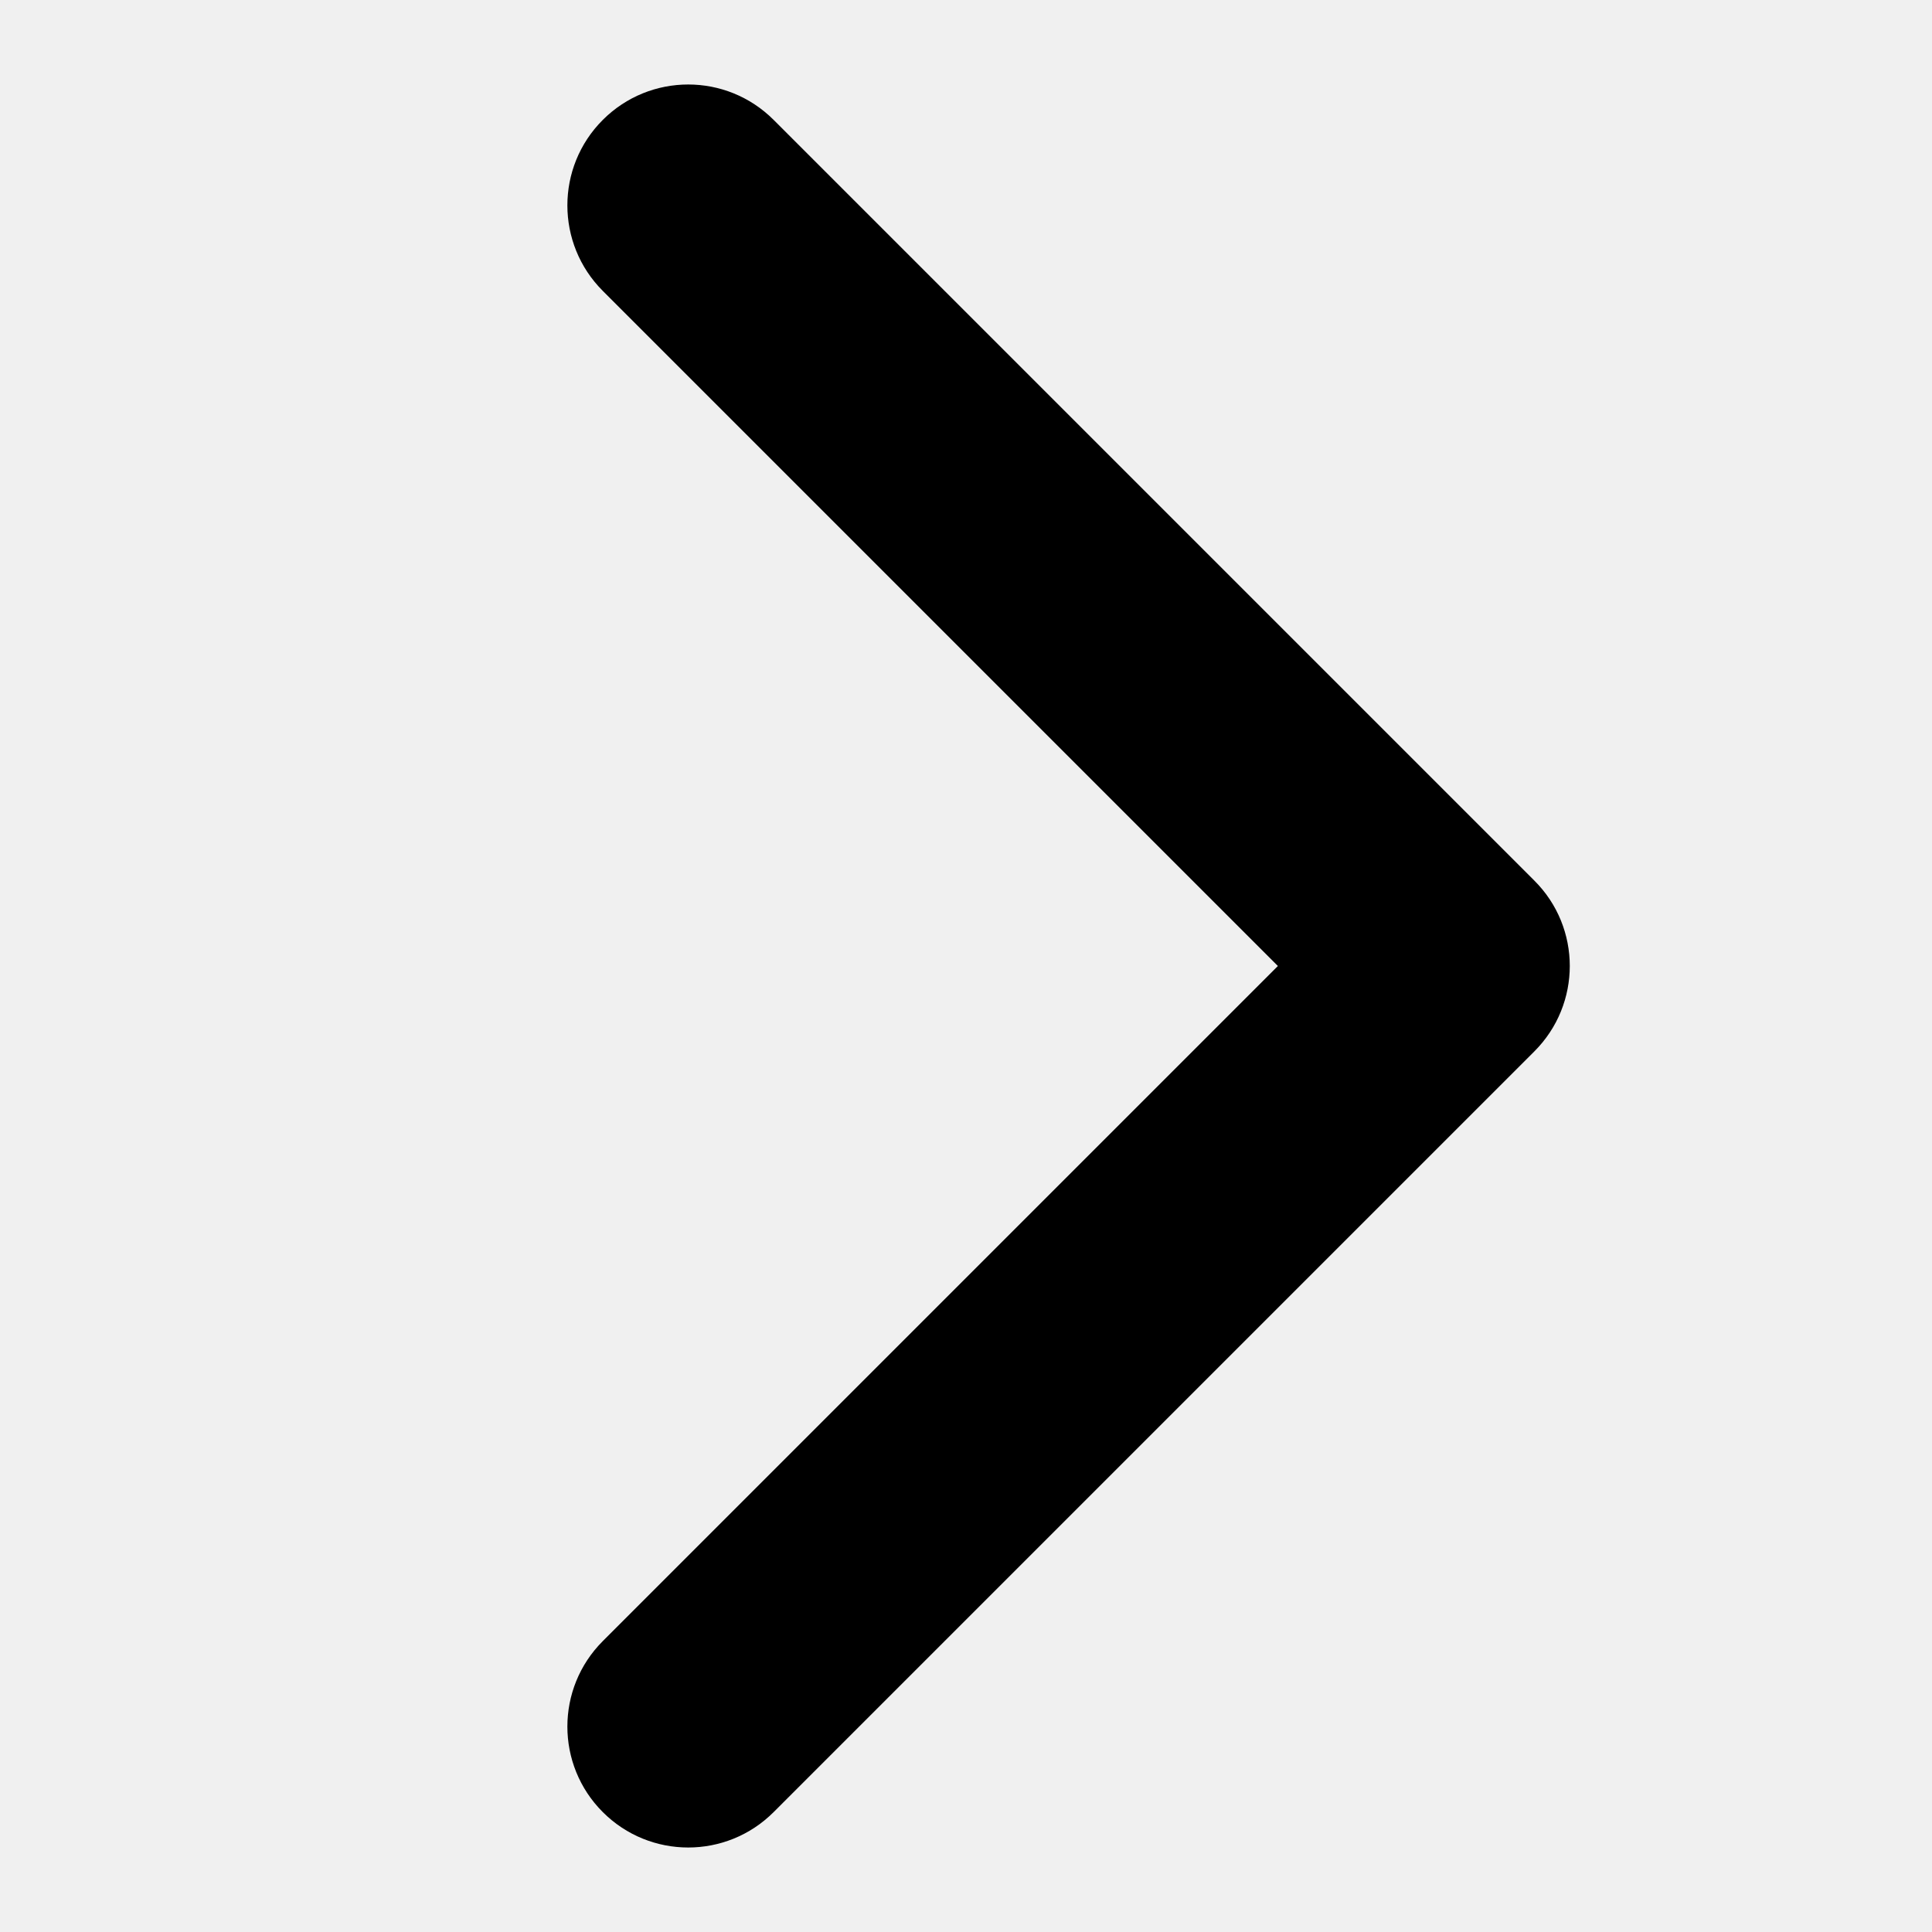
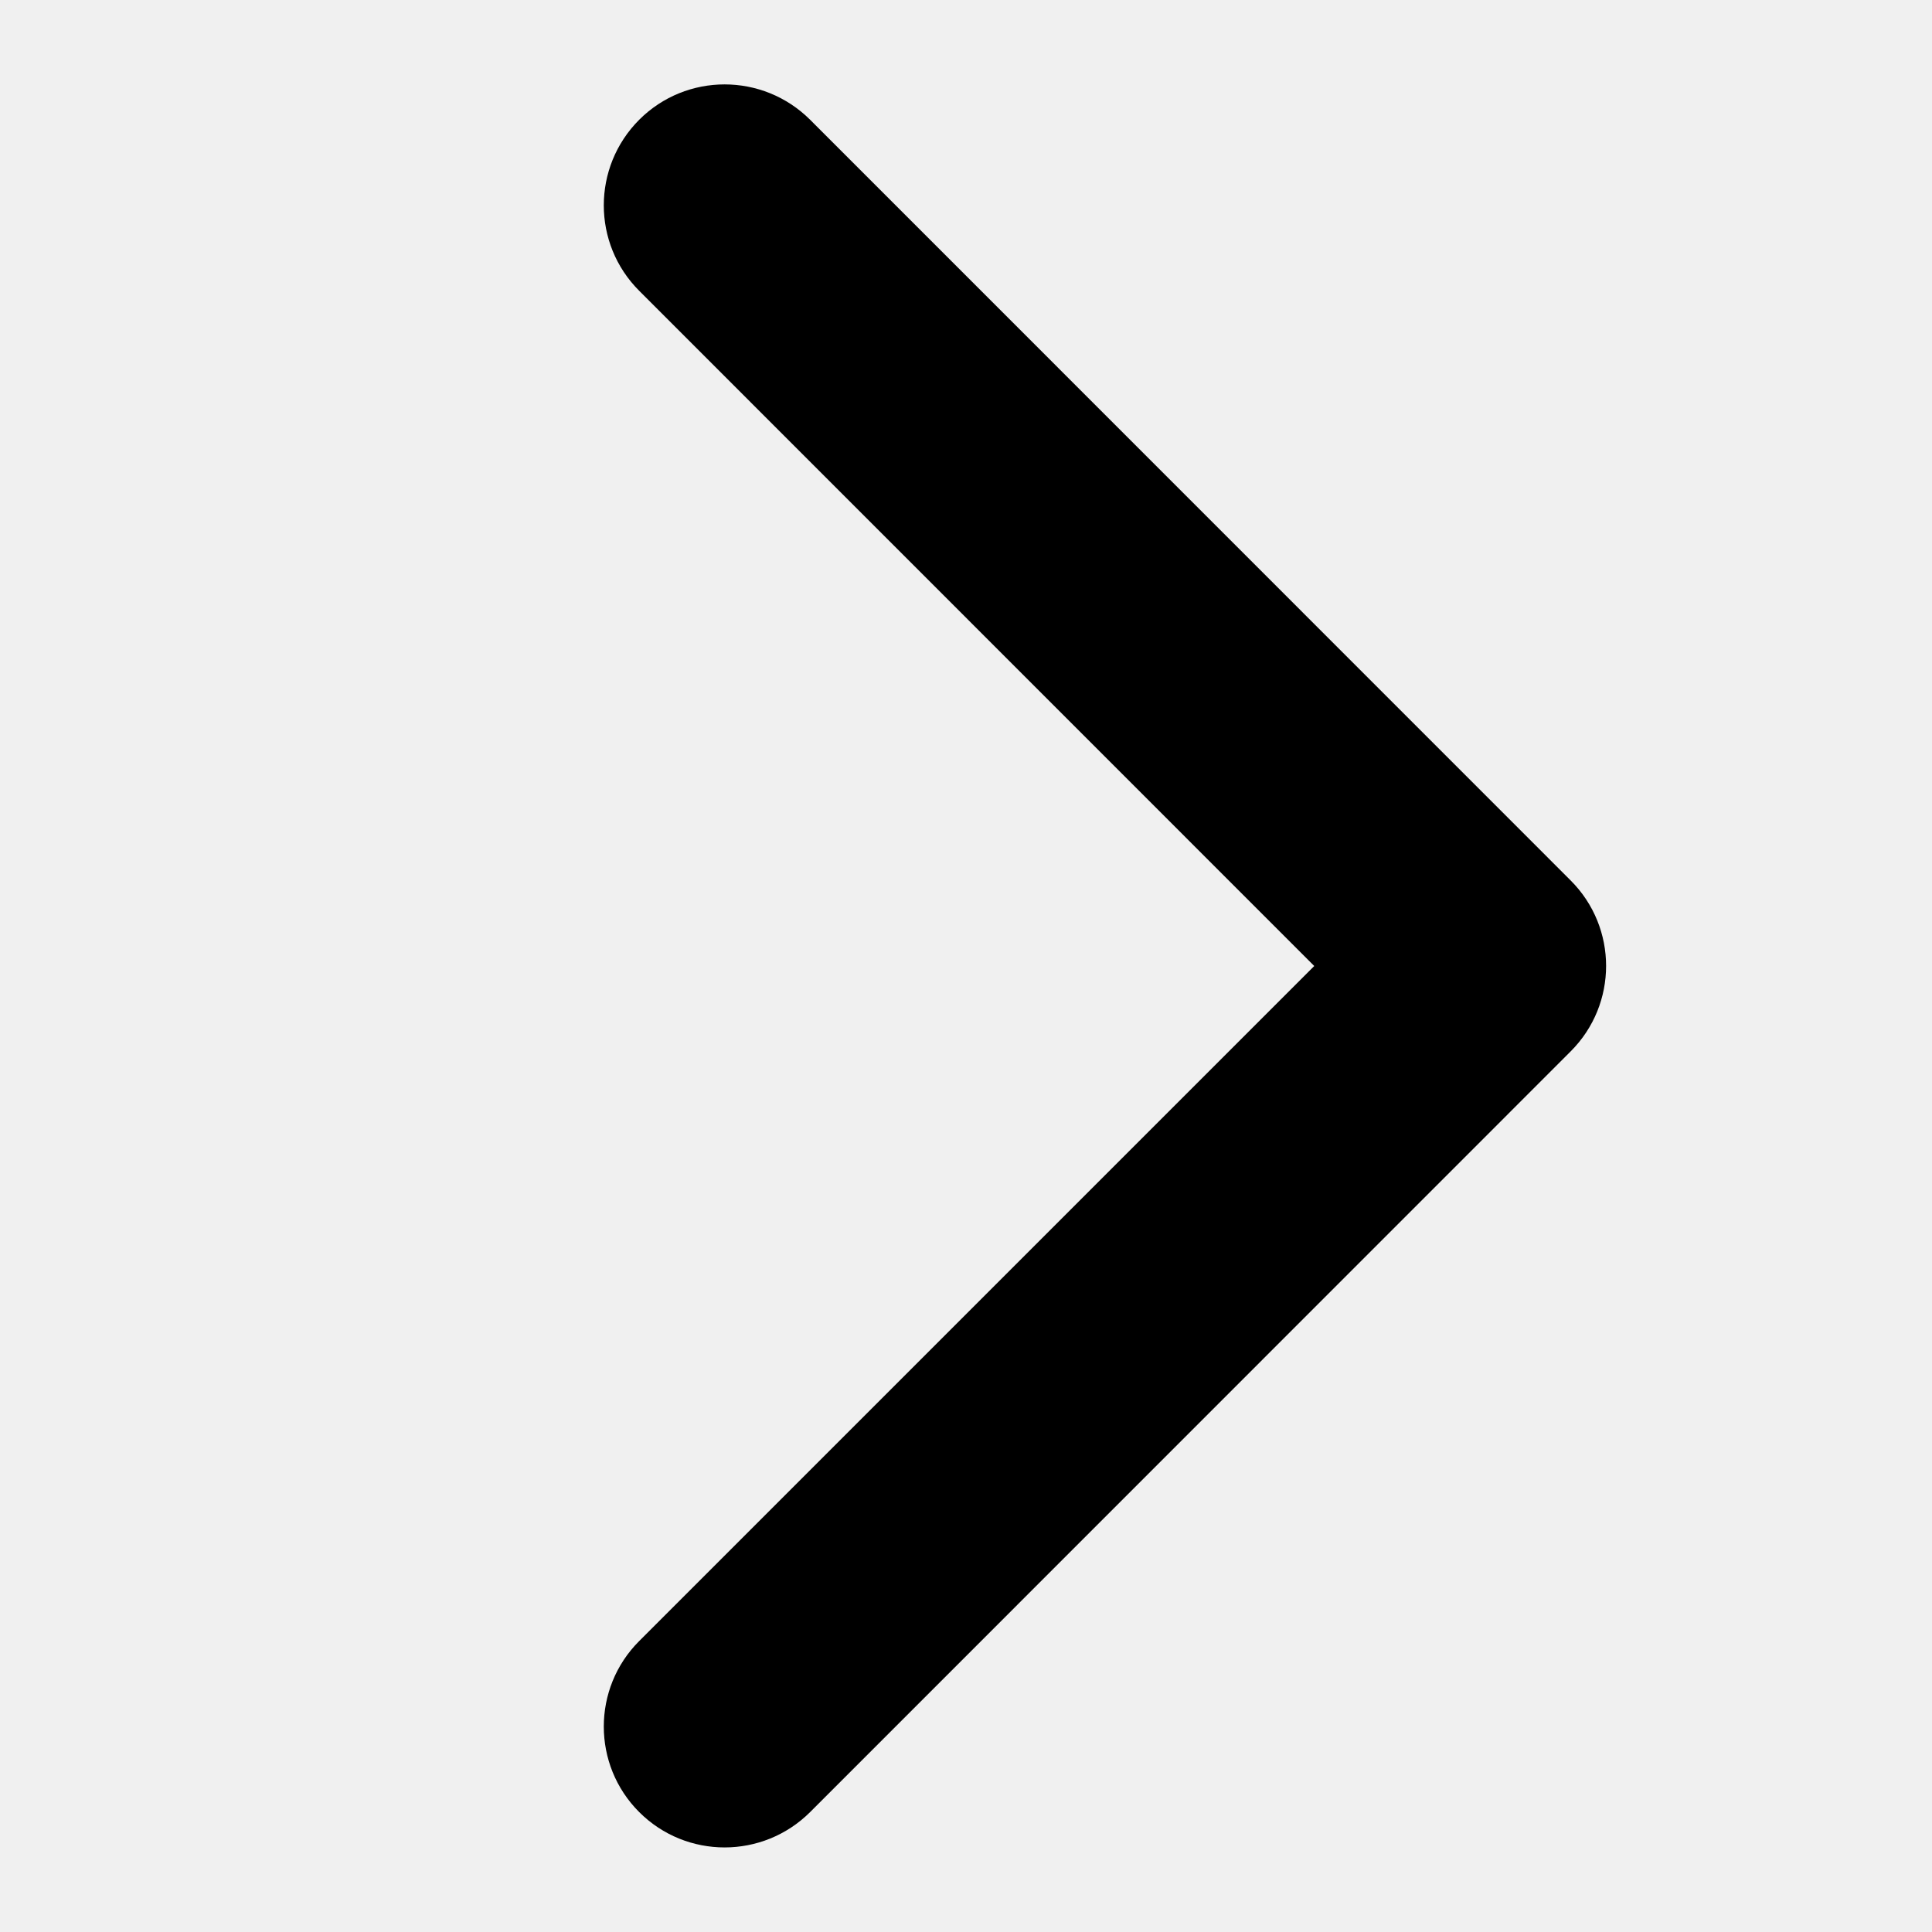
- <svg xmlns="http://www.w3.org/2000/svg" width="16" height="16" viewBox="0 0 16 16" fill="none">
-   <g clip-path="url(#clip0_1_2)">
-     <path fill-rule="evenodd" clip-rule="evenodd" d="M4.992 13.591L10.583 8L4.992 2.409C4.601 2.018 4.601 1.384 4.992 0.993C5.383 0.602 6.016 0.602 6.407 0.993L12.707 7.293C13.098 7.683 13.098 8.316 12.707 8.707L6.407 15.007C6.016 15.398 5.383 15.398 4.992 15.007C4.601 14.616 4.601 13.982 4.992 13.591Z" fill="black" />
-   </g>
-   <defs>
-     <clipPath id="clip0_1_2">
-       <rect width="16" height="16" fill="white" transform="matrix(-1 0 0 -1 16 16)" />
-     </clipPath>
-   </defs>
+ <svg xmlns="http://www.w3.org/2000/svg" width="12" height="12" viewBox="0 0 12 12" fill="none">
+   <path fill-rule="evenodd" clip-rule="evenodd" d="M3.97 1.806C3.677 1.513 3.677 1.038 3.97 0.744C4.263 0.451 4.738 0.451 5.032 0.744L9.756 5.469C10.049 5.762 10.049 6.237 9.756 6.53L5.032 11.255C4.738 11.548 4.263 11.548 3.97 11.255C3.677 10.962 3.677 10.486 3.97 10.193L8.163 6L3.97 1.806Z" fill="black" />
</svg>
